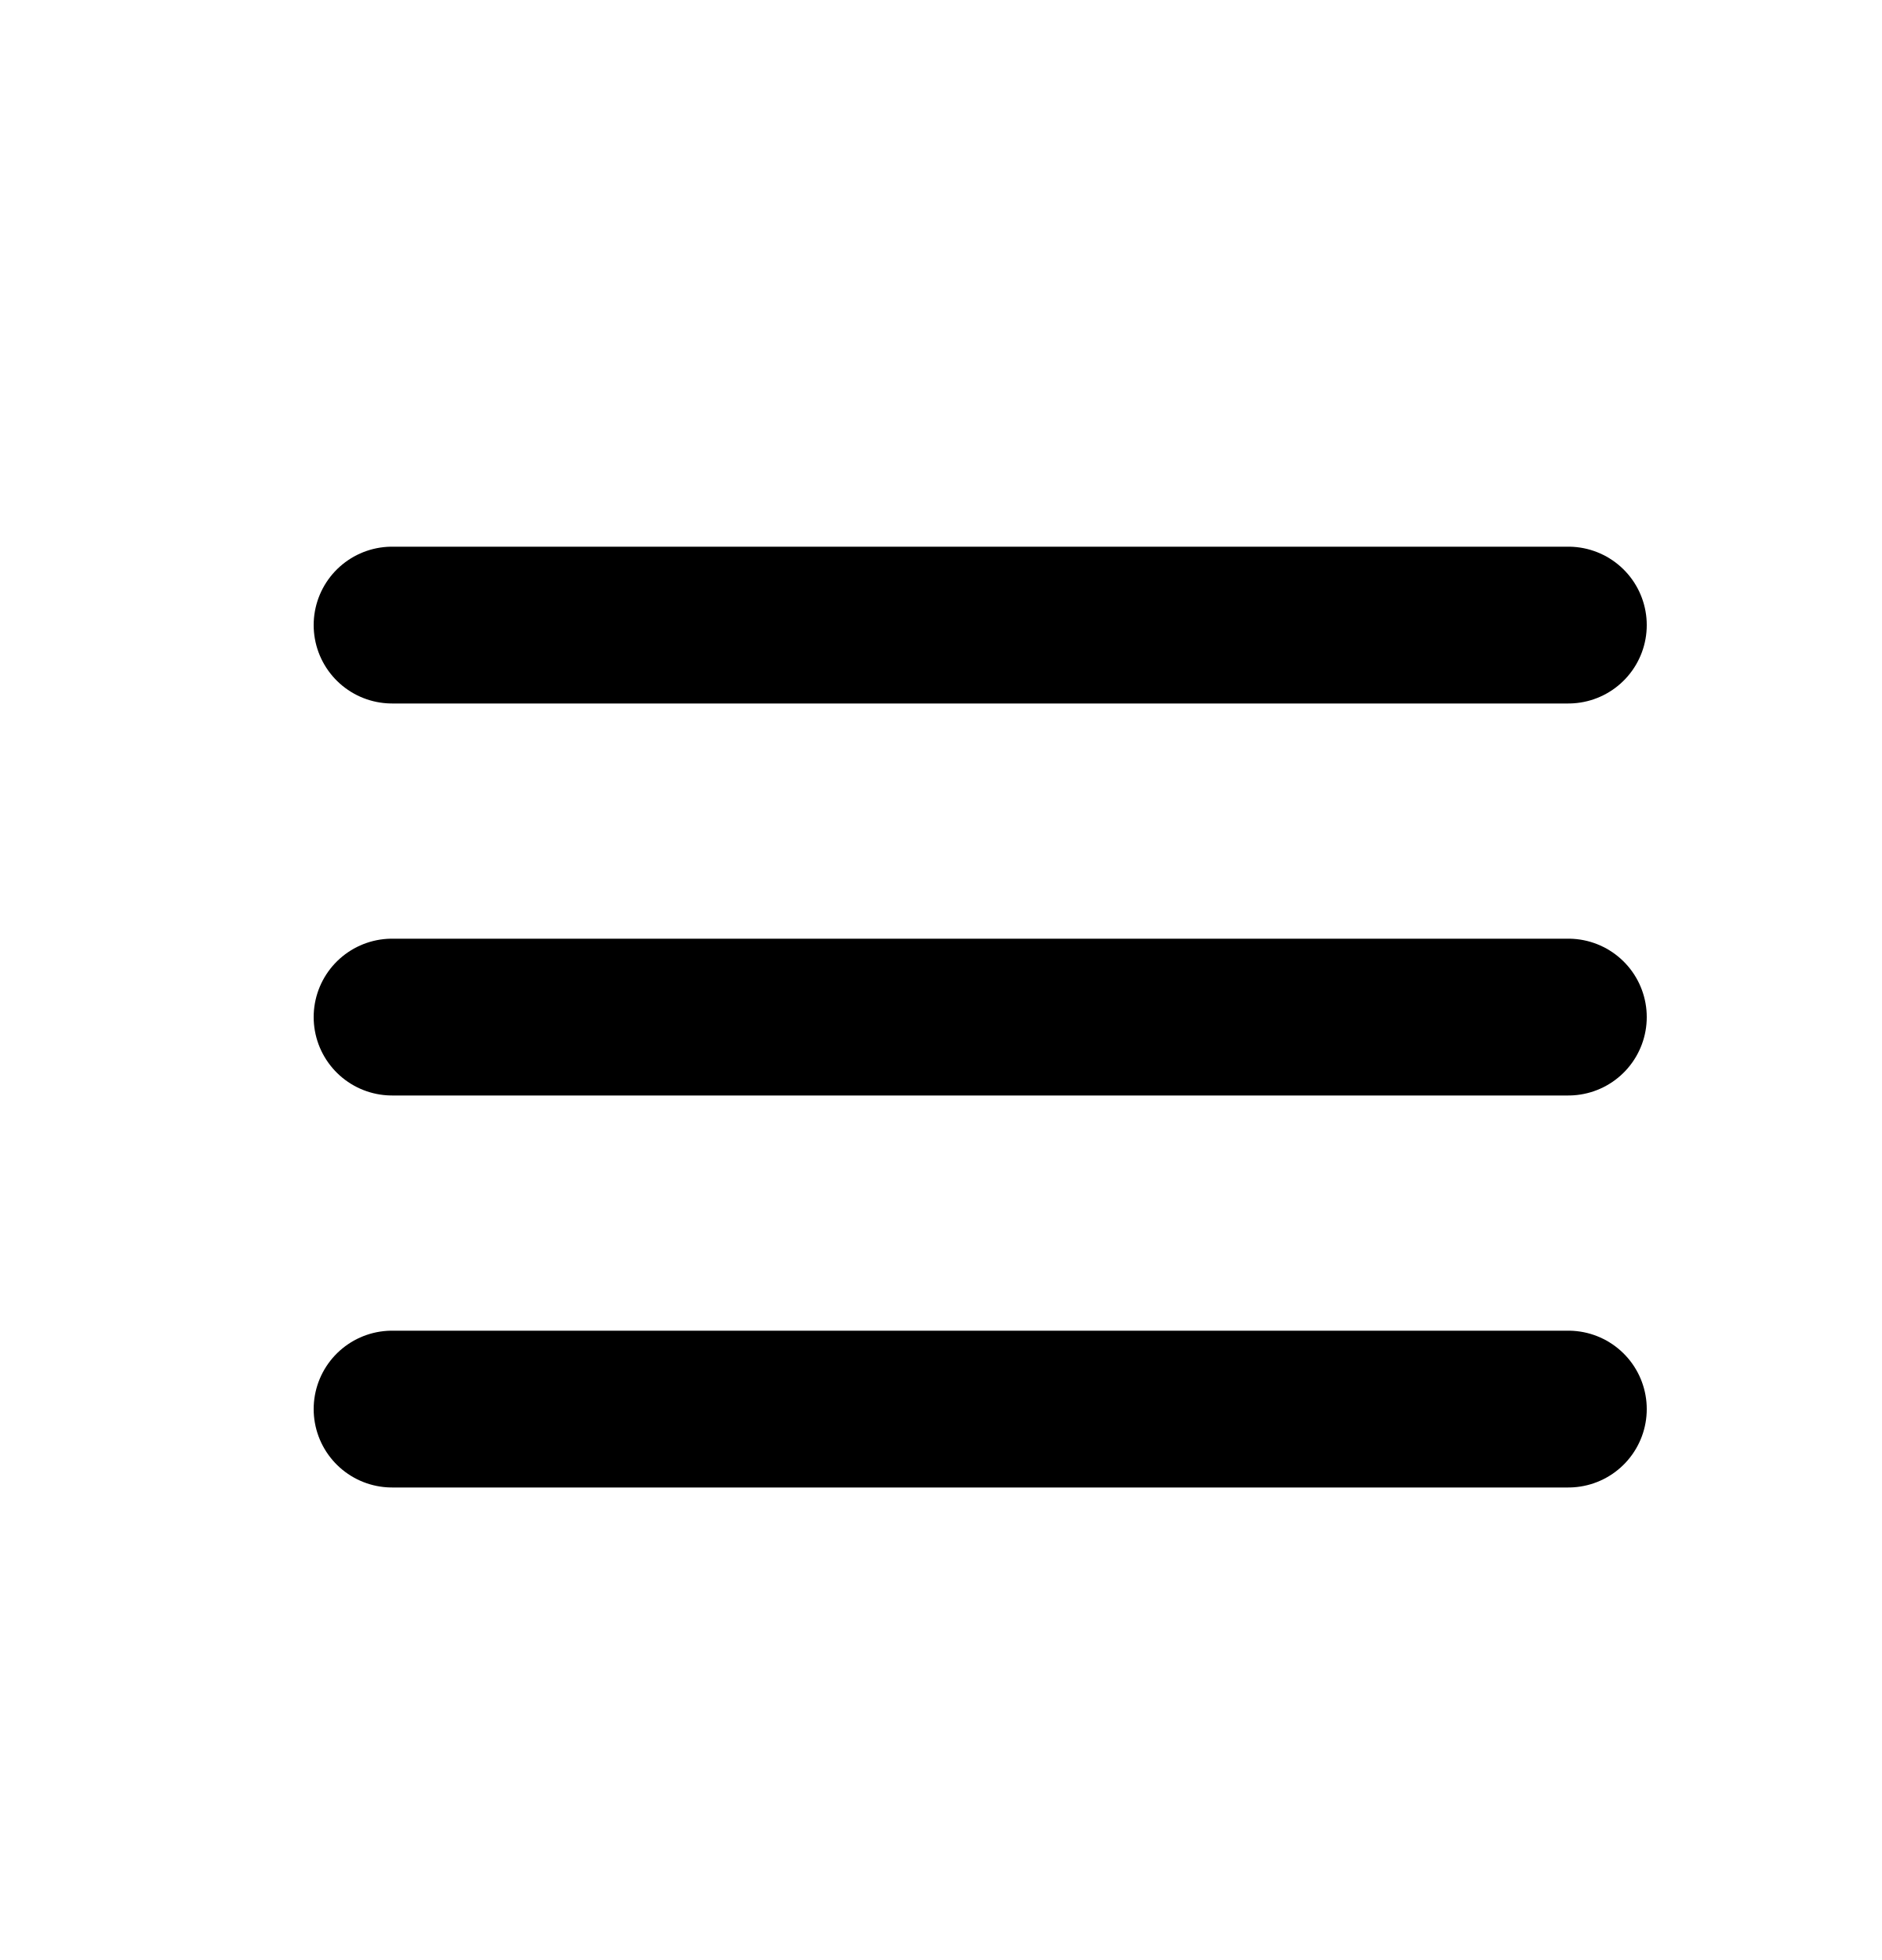
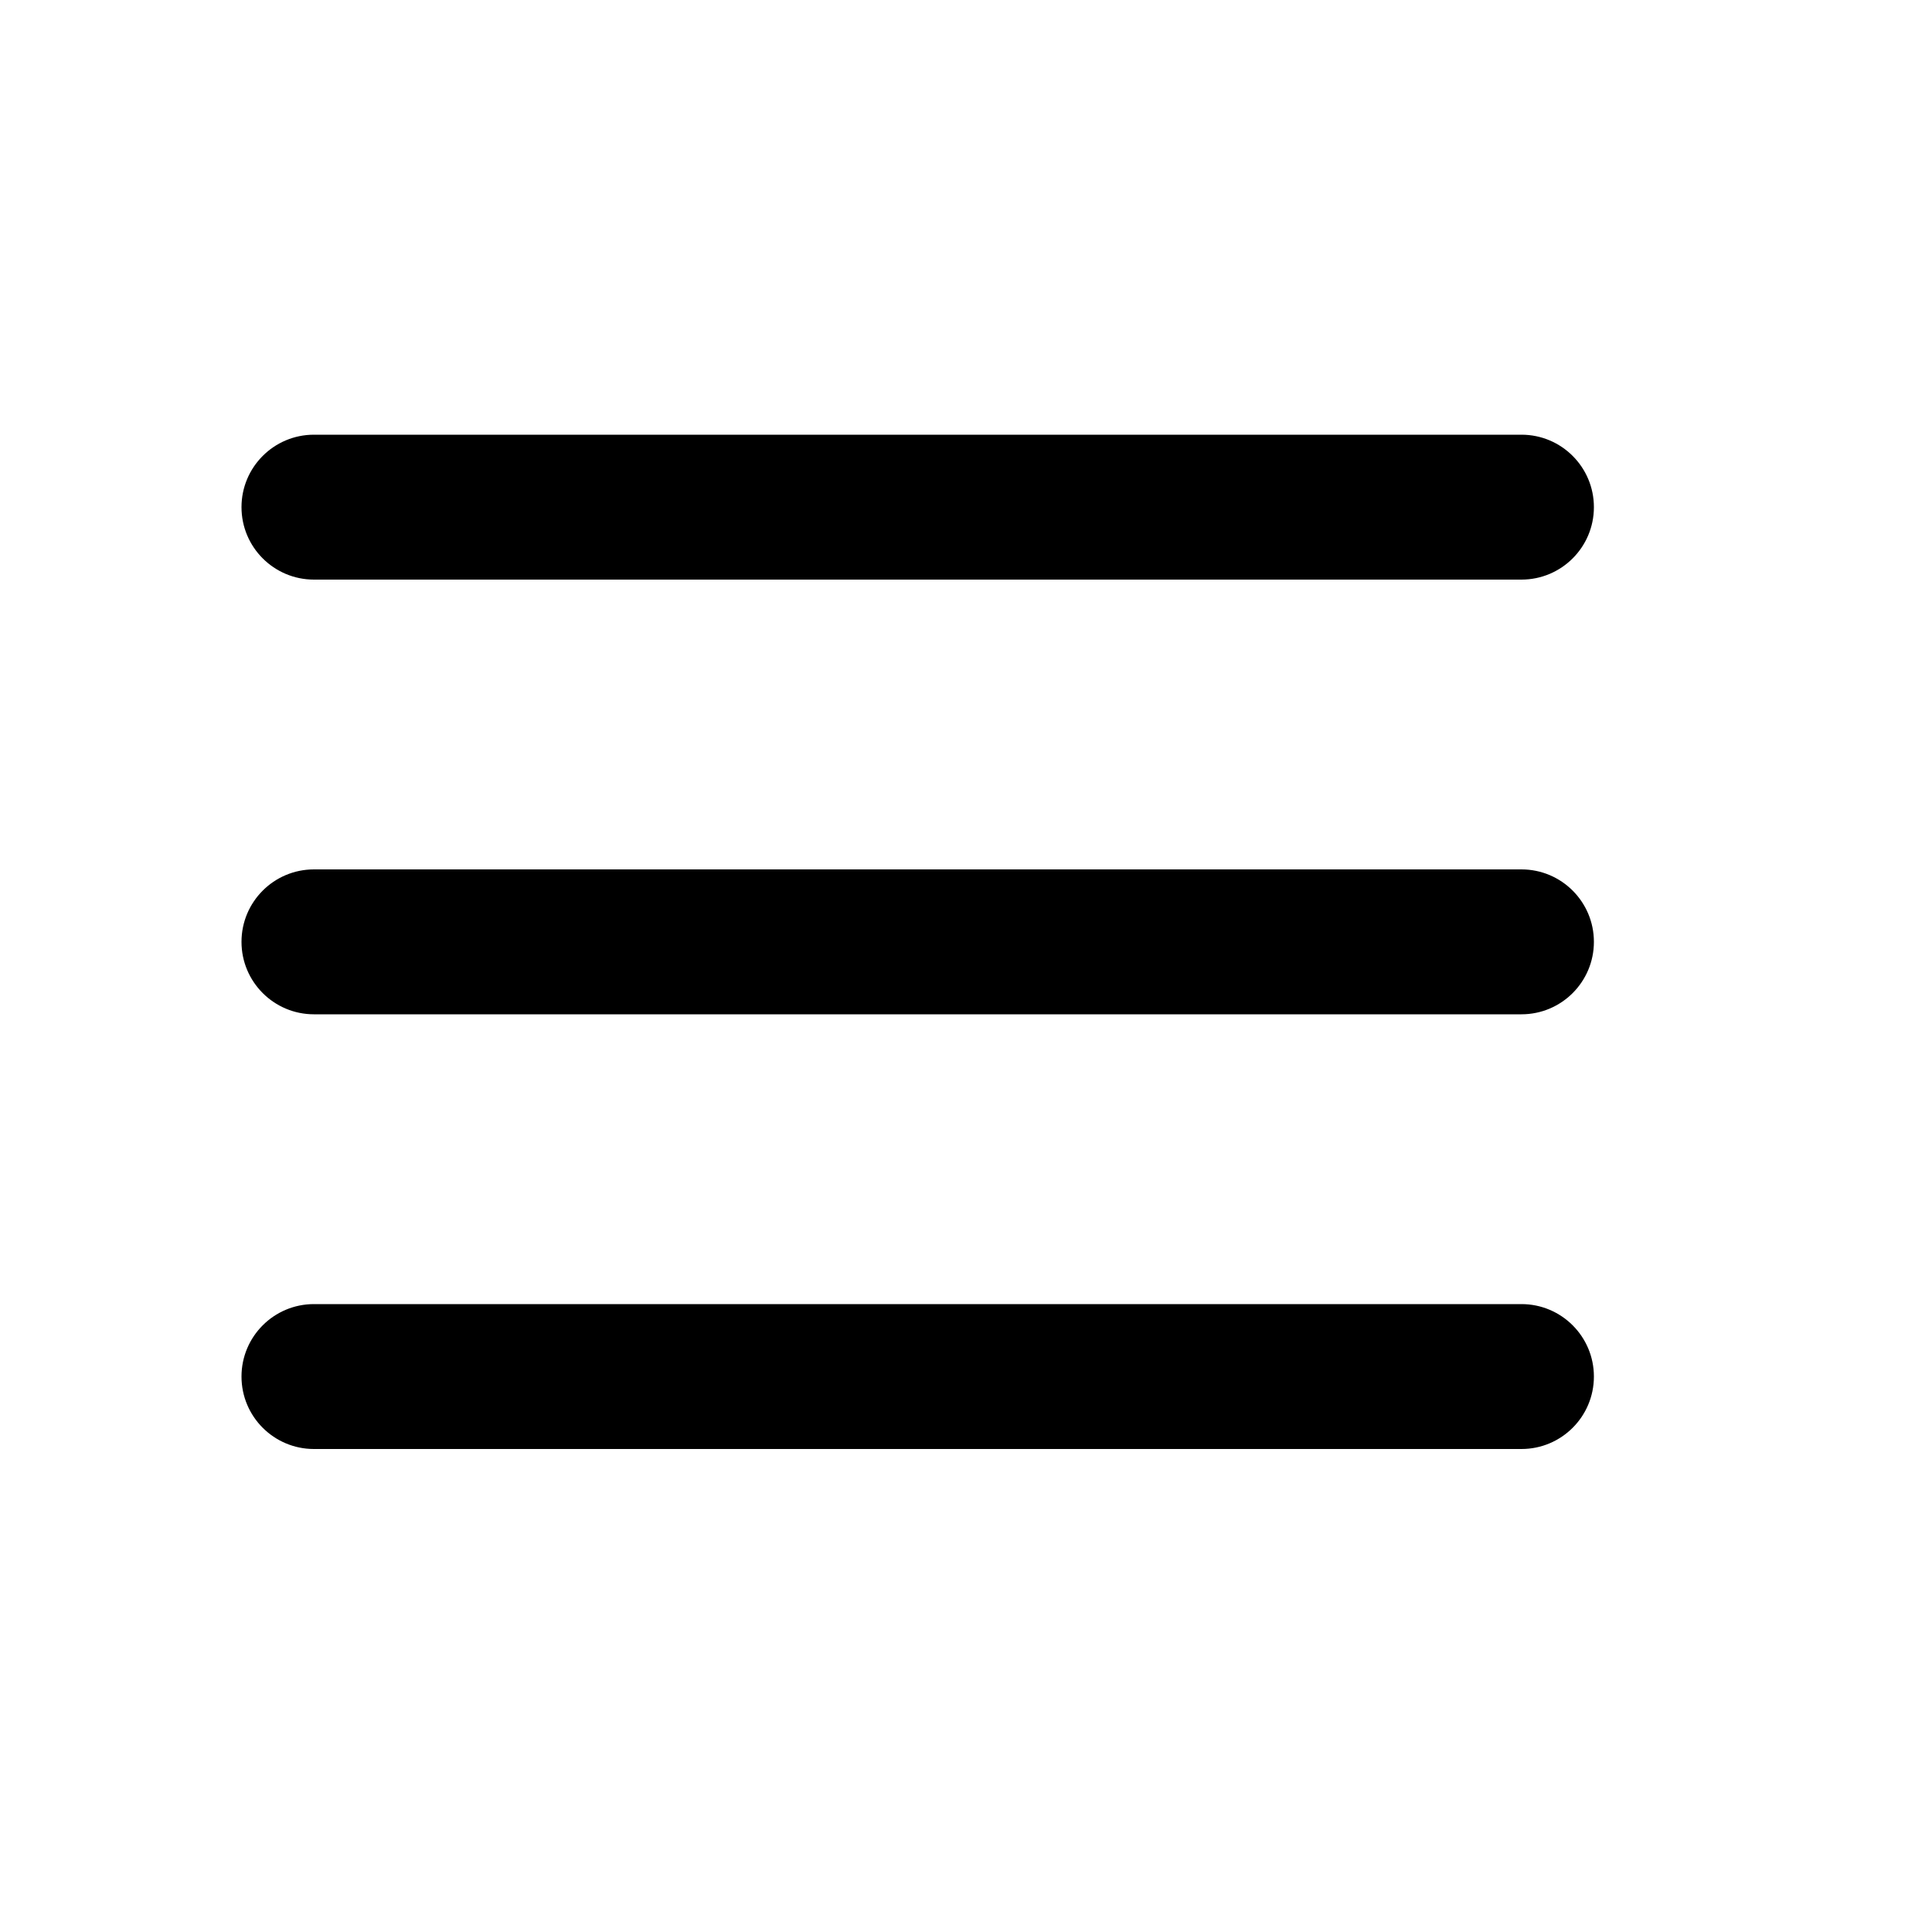
- <svg xmlns="http://www.w3.org/2000/svg" viewBox="0 0 24 25" fill="none">
-   <path d="M5 12.973H20" stroke="currentColor" stroke-width="2" stroke-linecap="round" />
-   <path d="M5 17.973H20" stroke="currentColor" stroke-width="2" stroke-linecap="round" />
-   <path d="M5 7.973H20" stroke="currentColor" stroke-width="2" stroke-linecap="round" />
+ <svg xmlns="http://www.w3.org/2000/svg" viewBox="0 0 40 40" fill="none">
+   <rect x="5" y="9" width="28" height="3" rx="1.5" fill="currentColor" />
+   <rect x="5" y="18" width="28" height="3" rx="1.5" fill="currentColor" />
+   <rect x="5" y="27" width="28" height="3" rx="1.5" fill="currentColor" />
</svg>
